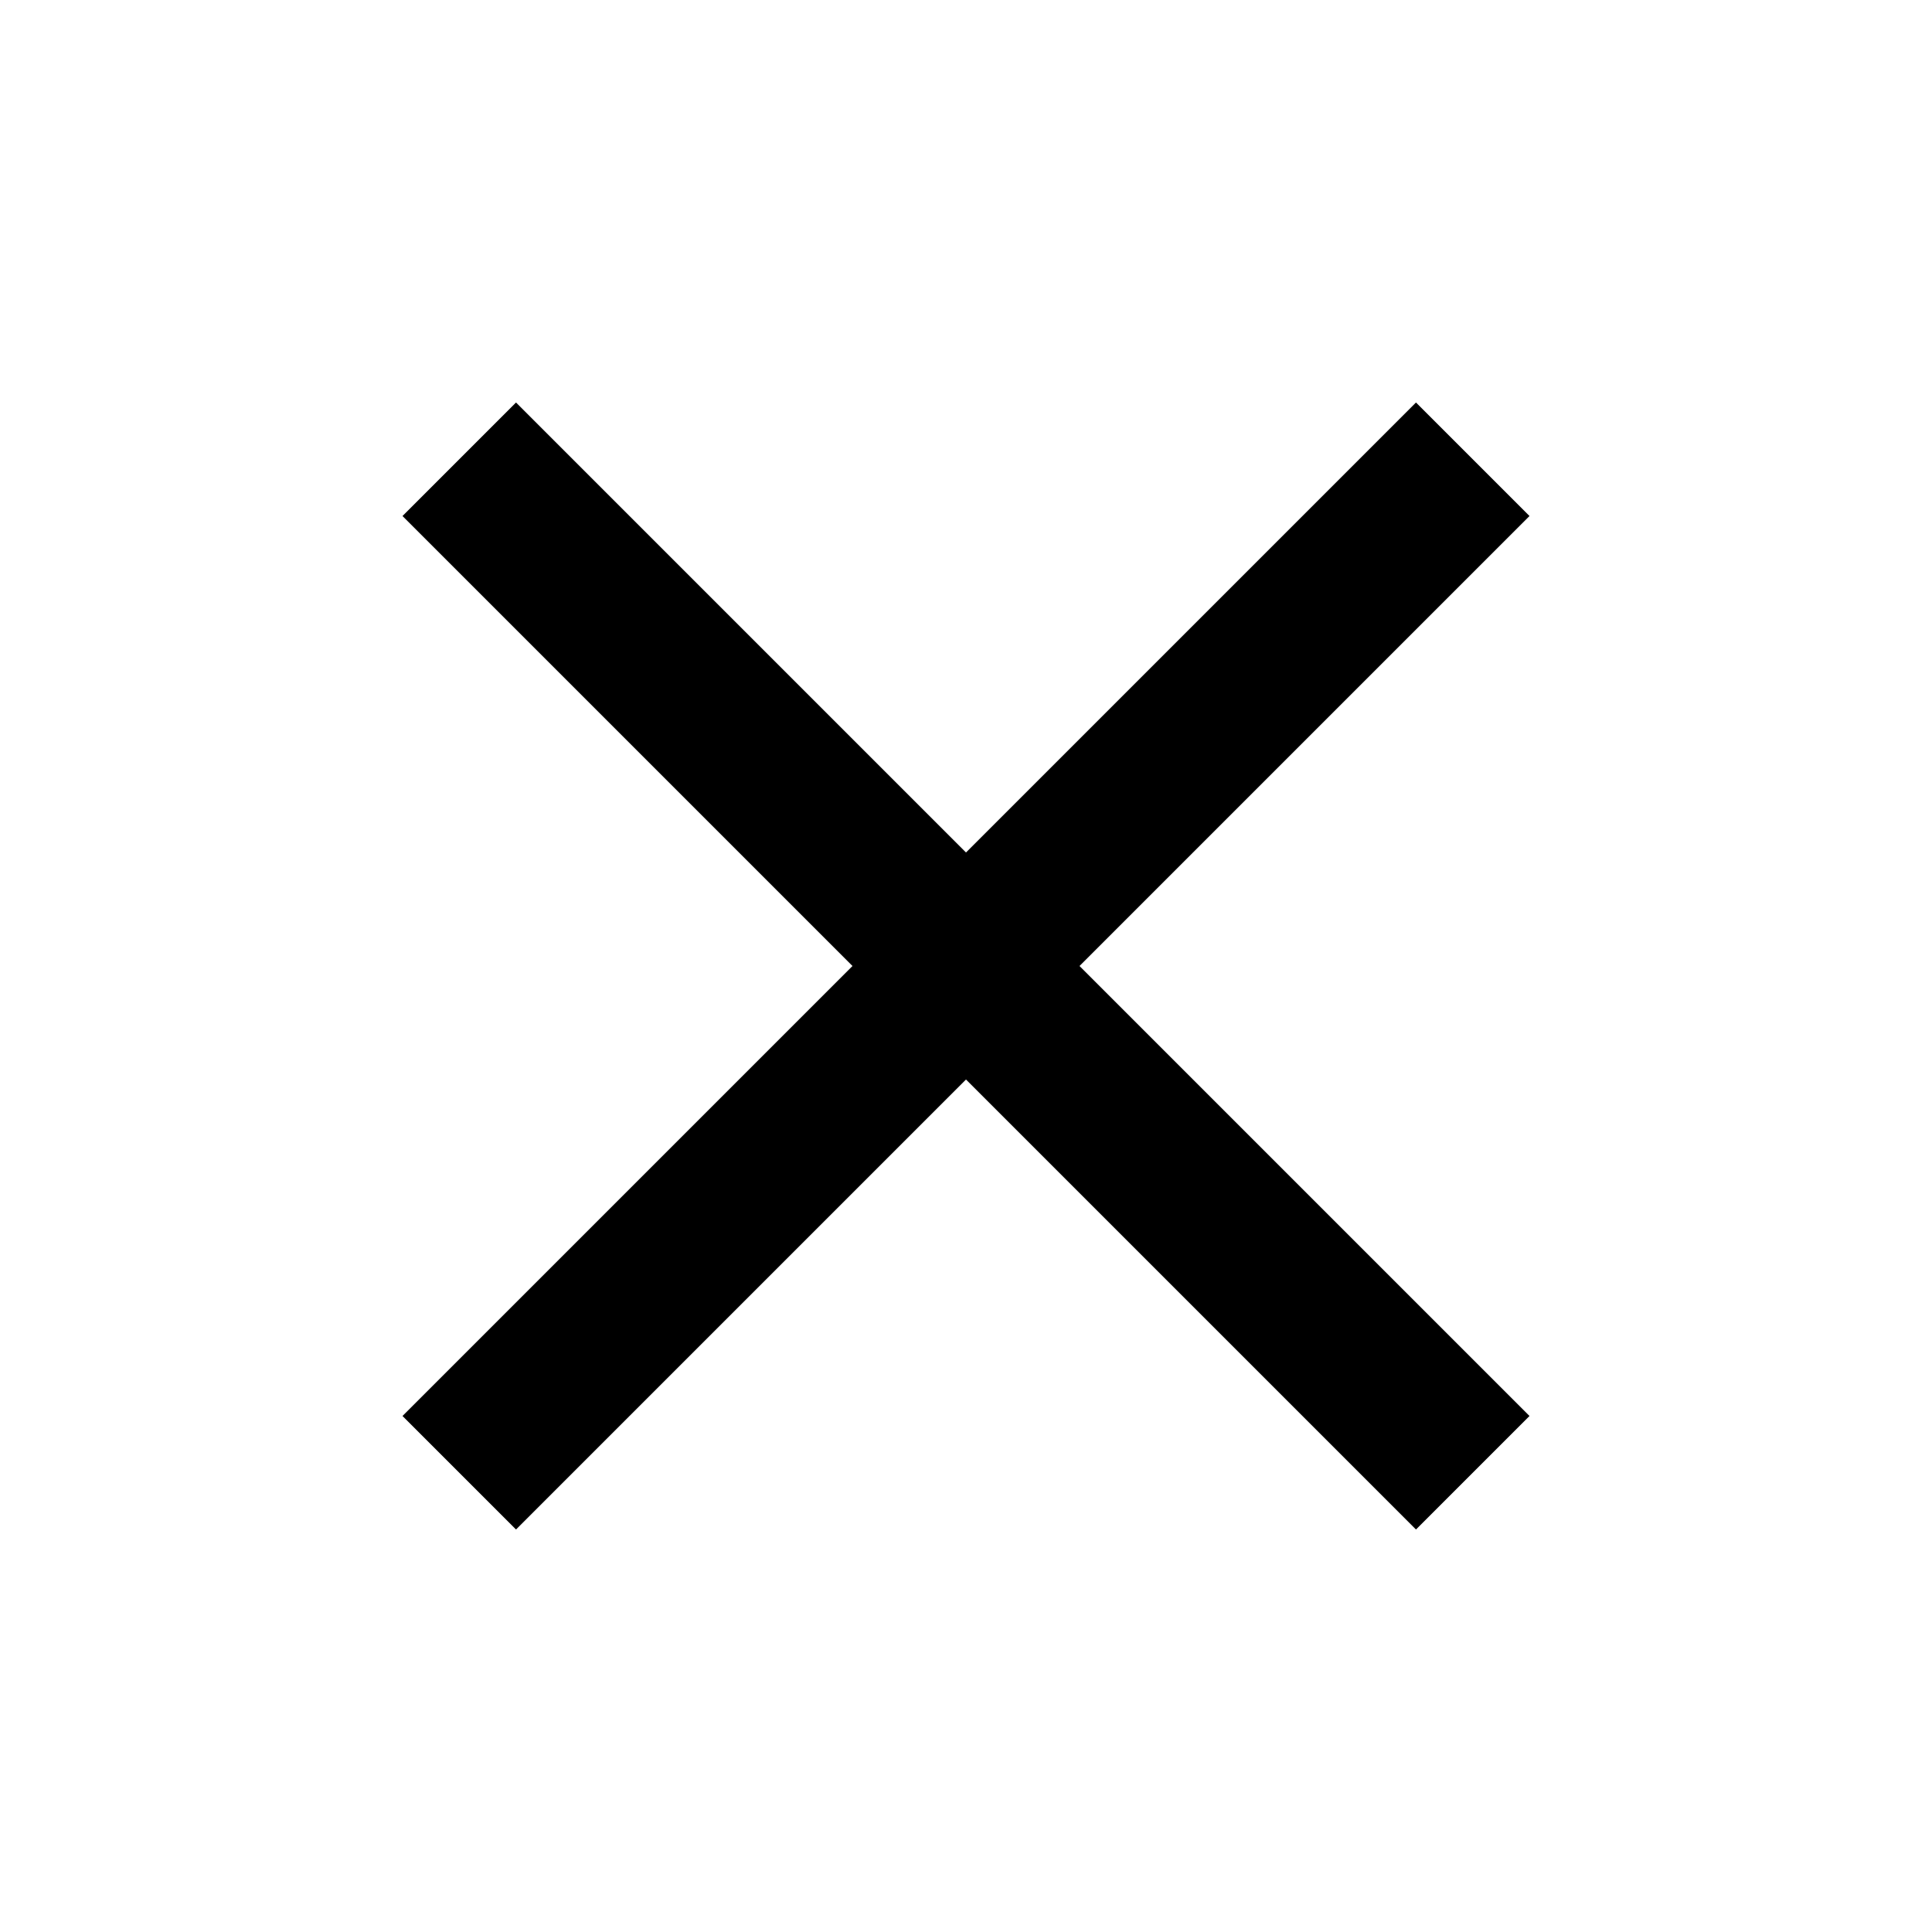
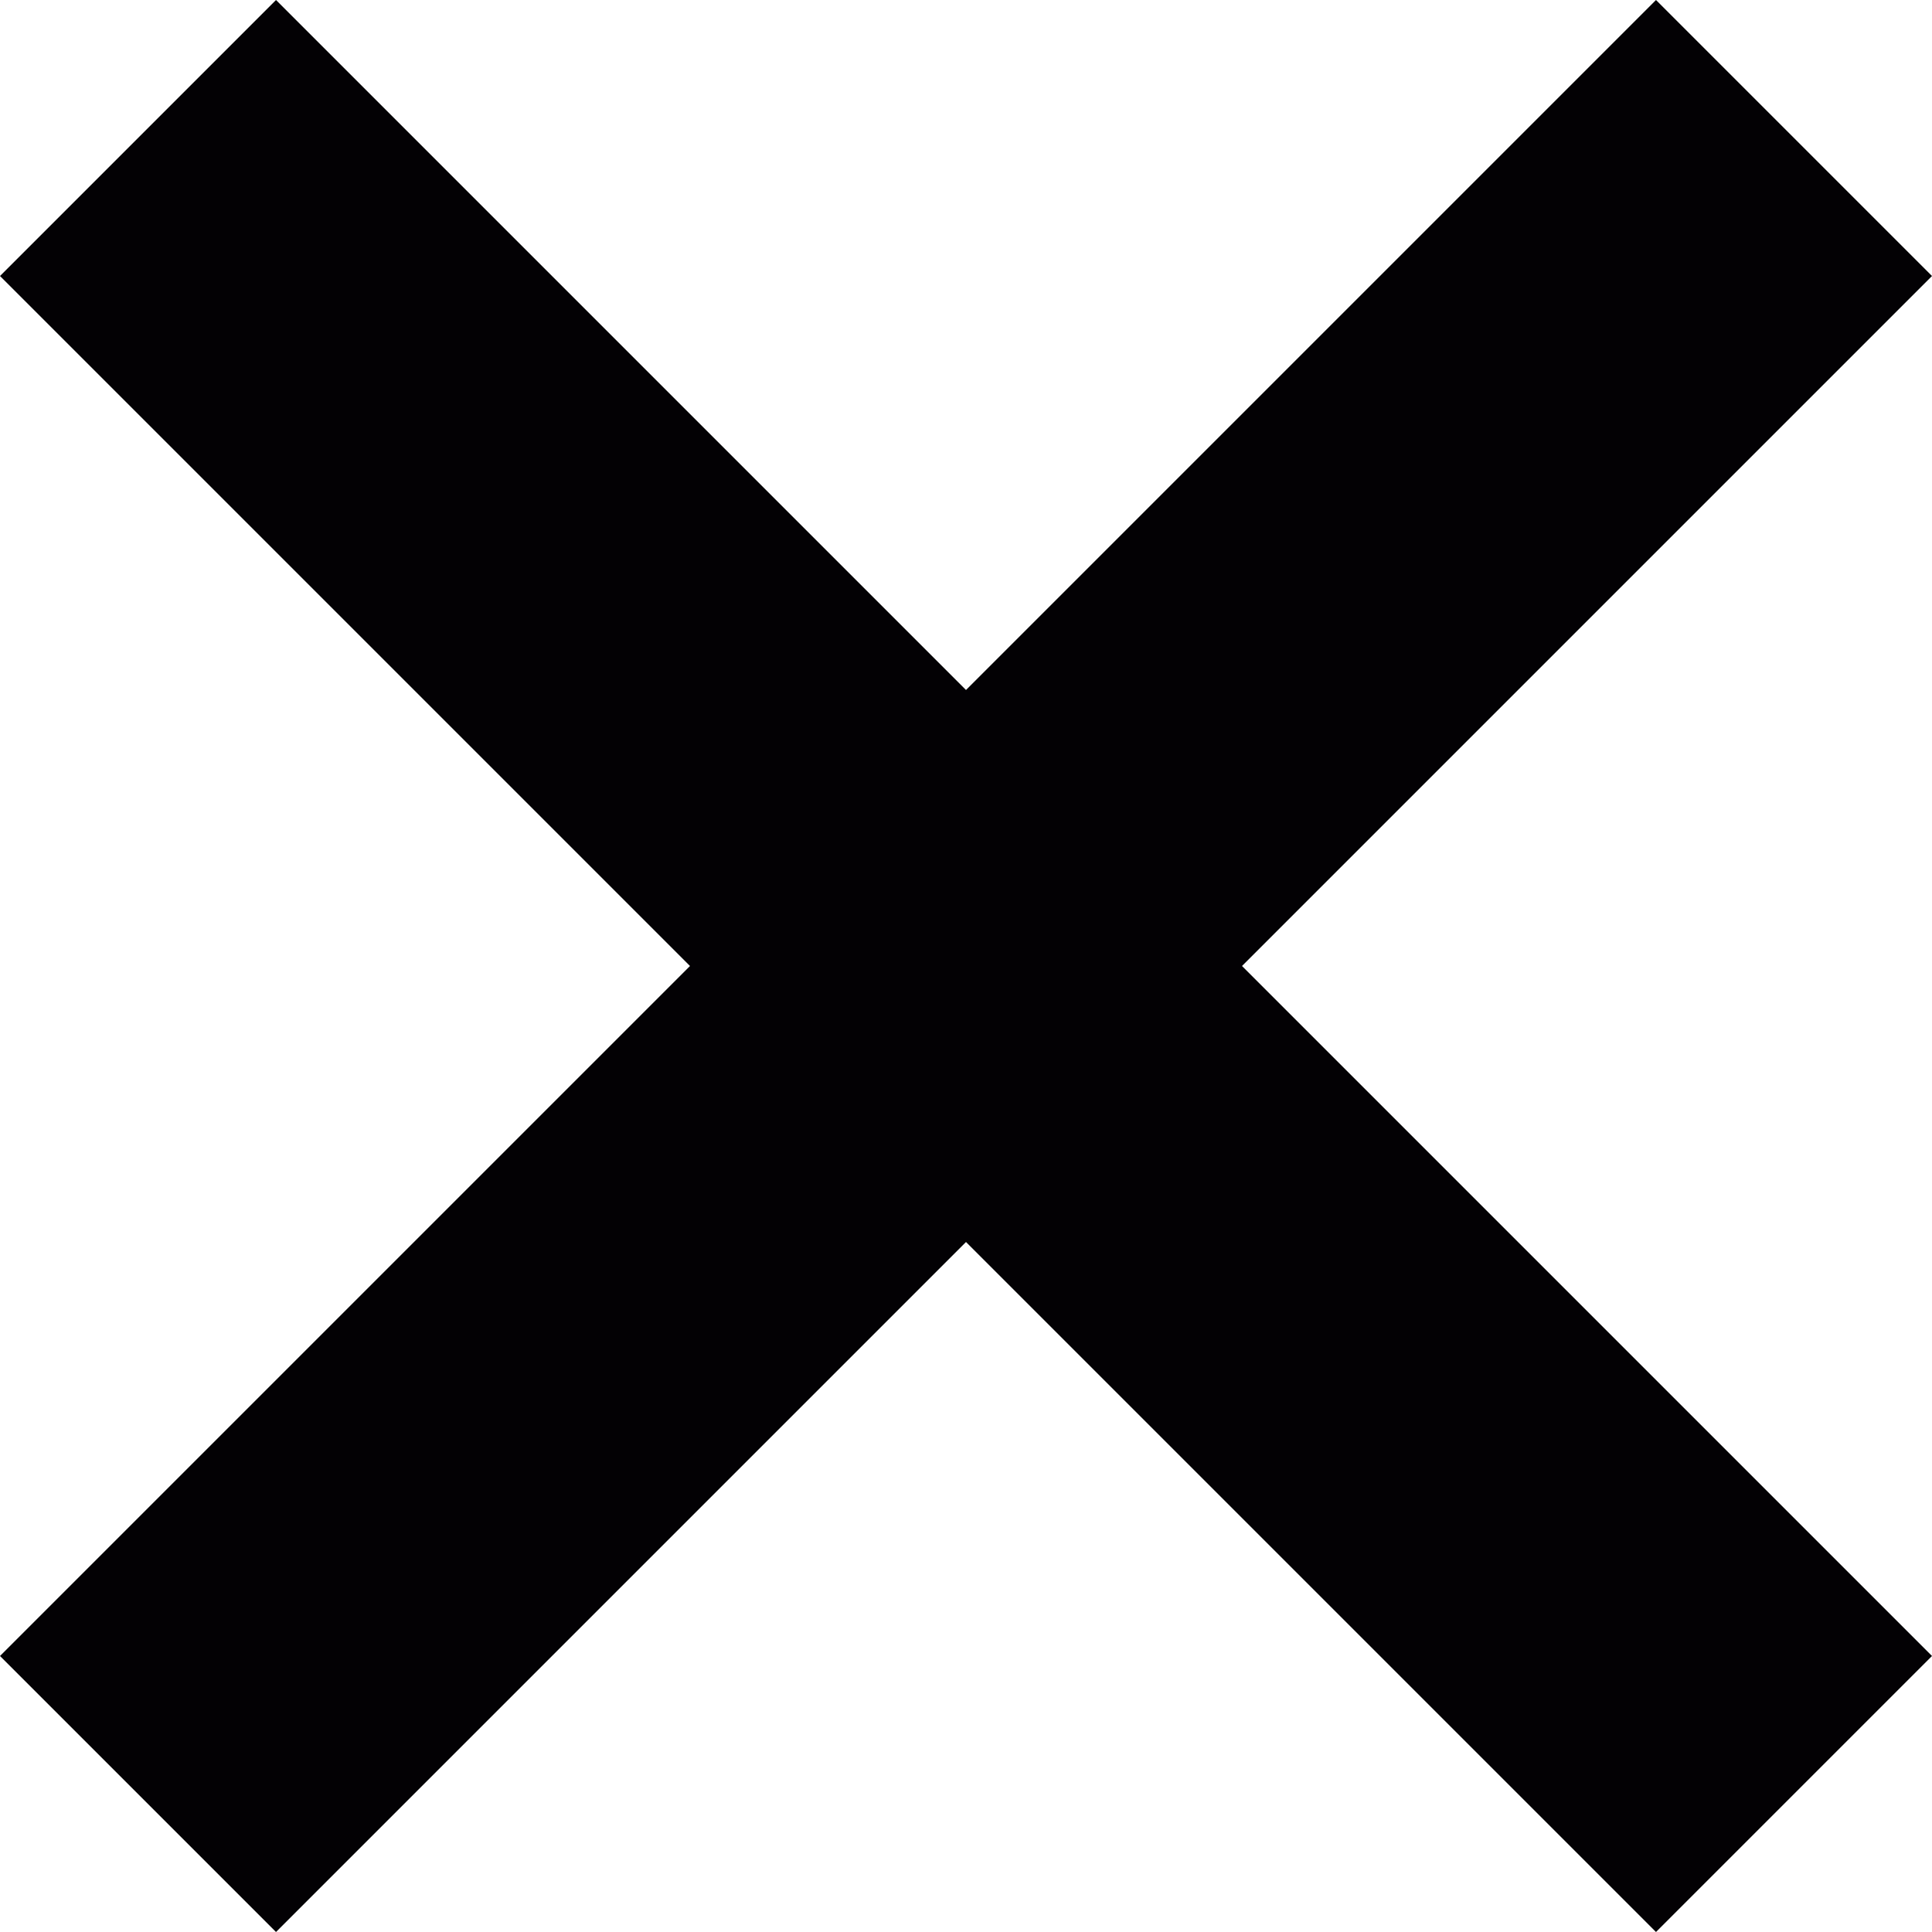
- <svg xmlns="http://www.w3.org/2000/svg" width="24" height="24" viewBox="0 0 24 24">
-   <path d="M19 6.41L17.59 5 12 10.59 6.41 5 5 6.41 10.59 12 5 17.59 6.41 19 12 13.41 17.59 19 19 17.59 13.41 12z" />
-   <path d="M0 0h24v24H0z" fill="none" />
+ <svg xmlns="http://www.w3.org/2000/svg" version="1.1" id="Capa_1" x="0px" y="0px" viewBox="0 0 28 28" style="enable-background:new 0 0 28 28;" xml:space="preserve">
+   <g>
+     <path style="fill:#030104;" d="M0,24l4,4l10-10l10,10l4-4L18,14L28,4l-4-4L14,10L4,0L0,4l10,10L0,24z" />
+   </g>
+   <g>
+ </g>
+   <g>
+ </g>
+   <g>
+ </g>
+   <g>
+ </g>
+   <g>
+ </g>
+   <g>
+ </g>
+   <g>
+ </g>
+   <g>
+ </g>
+   <g>
+ </g>
+   <g>
+ </g>
+   <g>
+ </g>
+   <g>
+ </g>
+   <g>
+ </g>
+   <g>
+ </g>
+   <g>
+ </g>
</svg>
